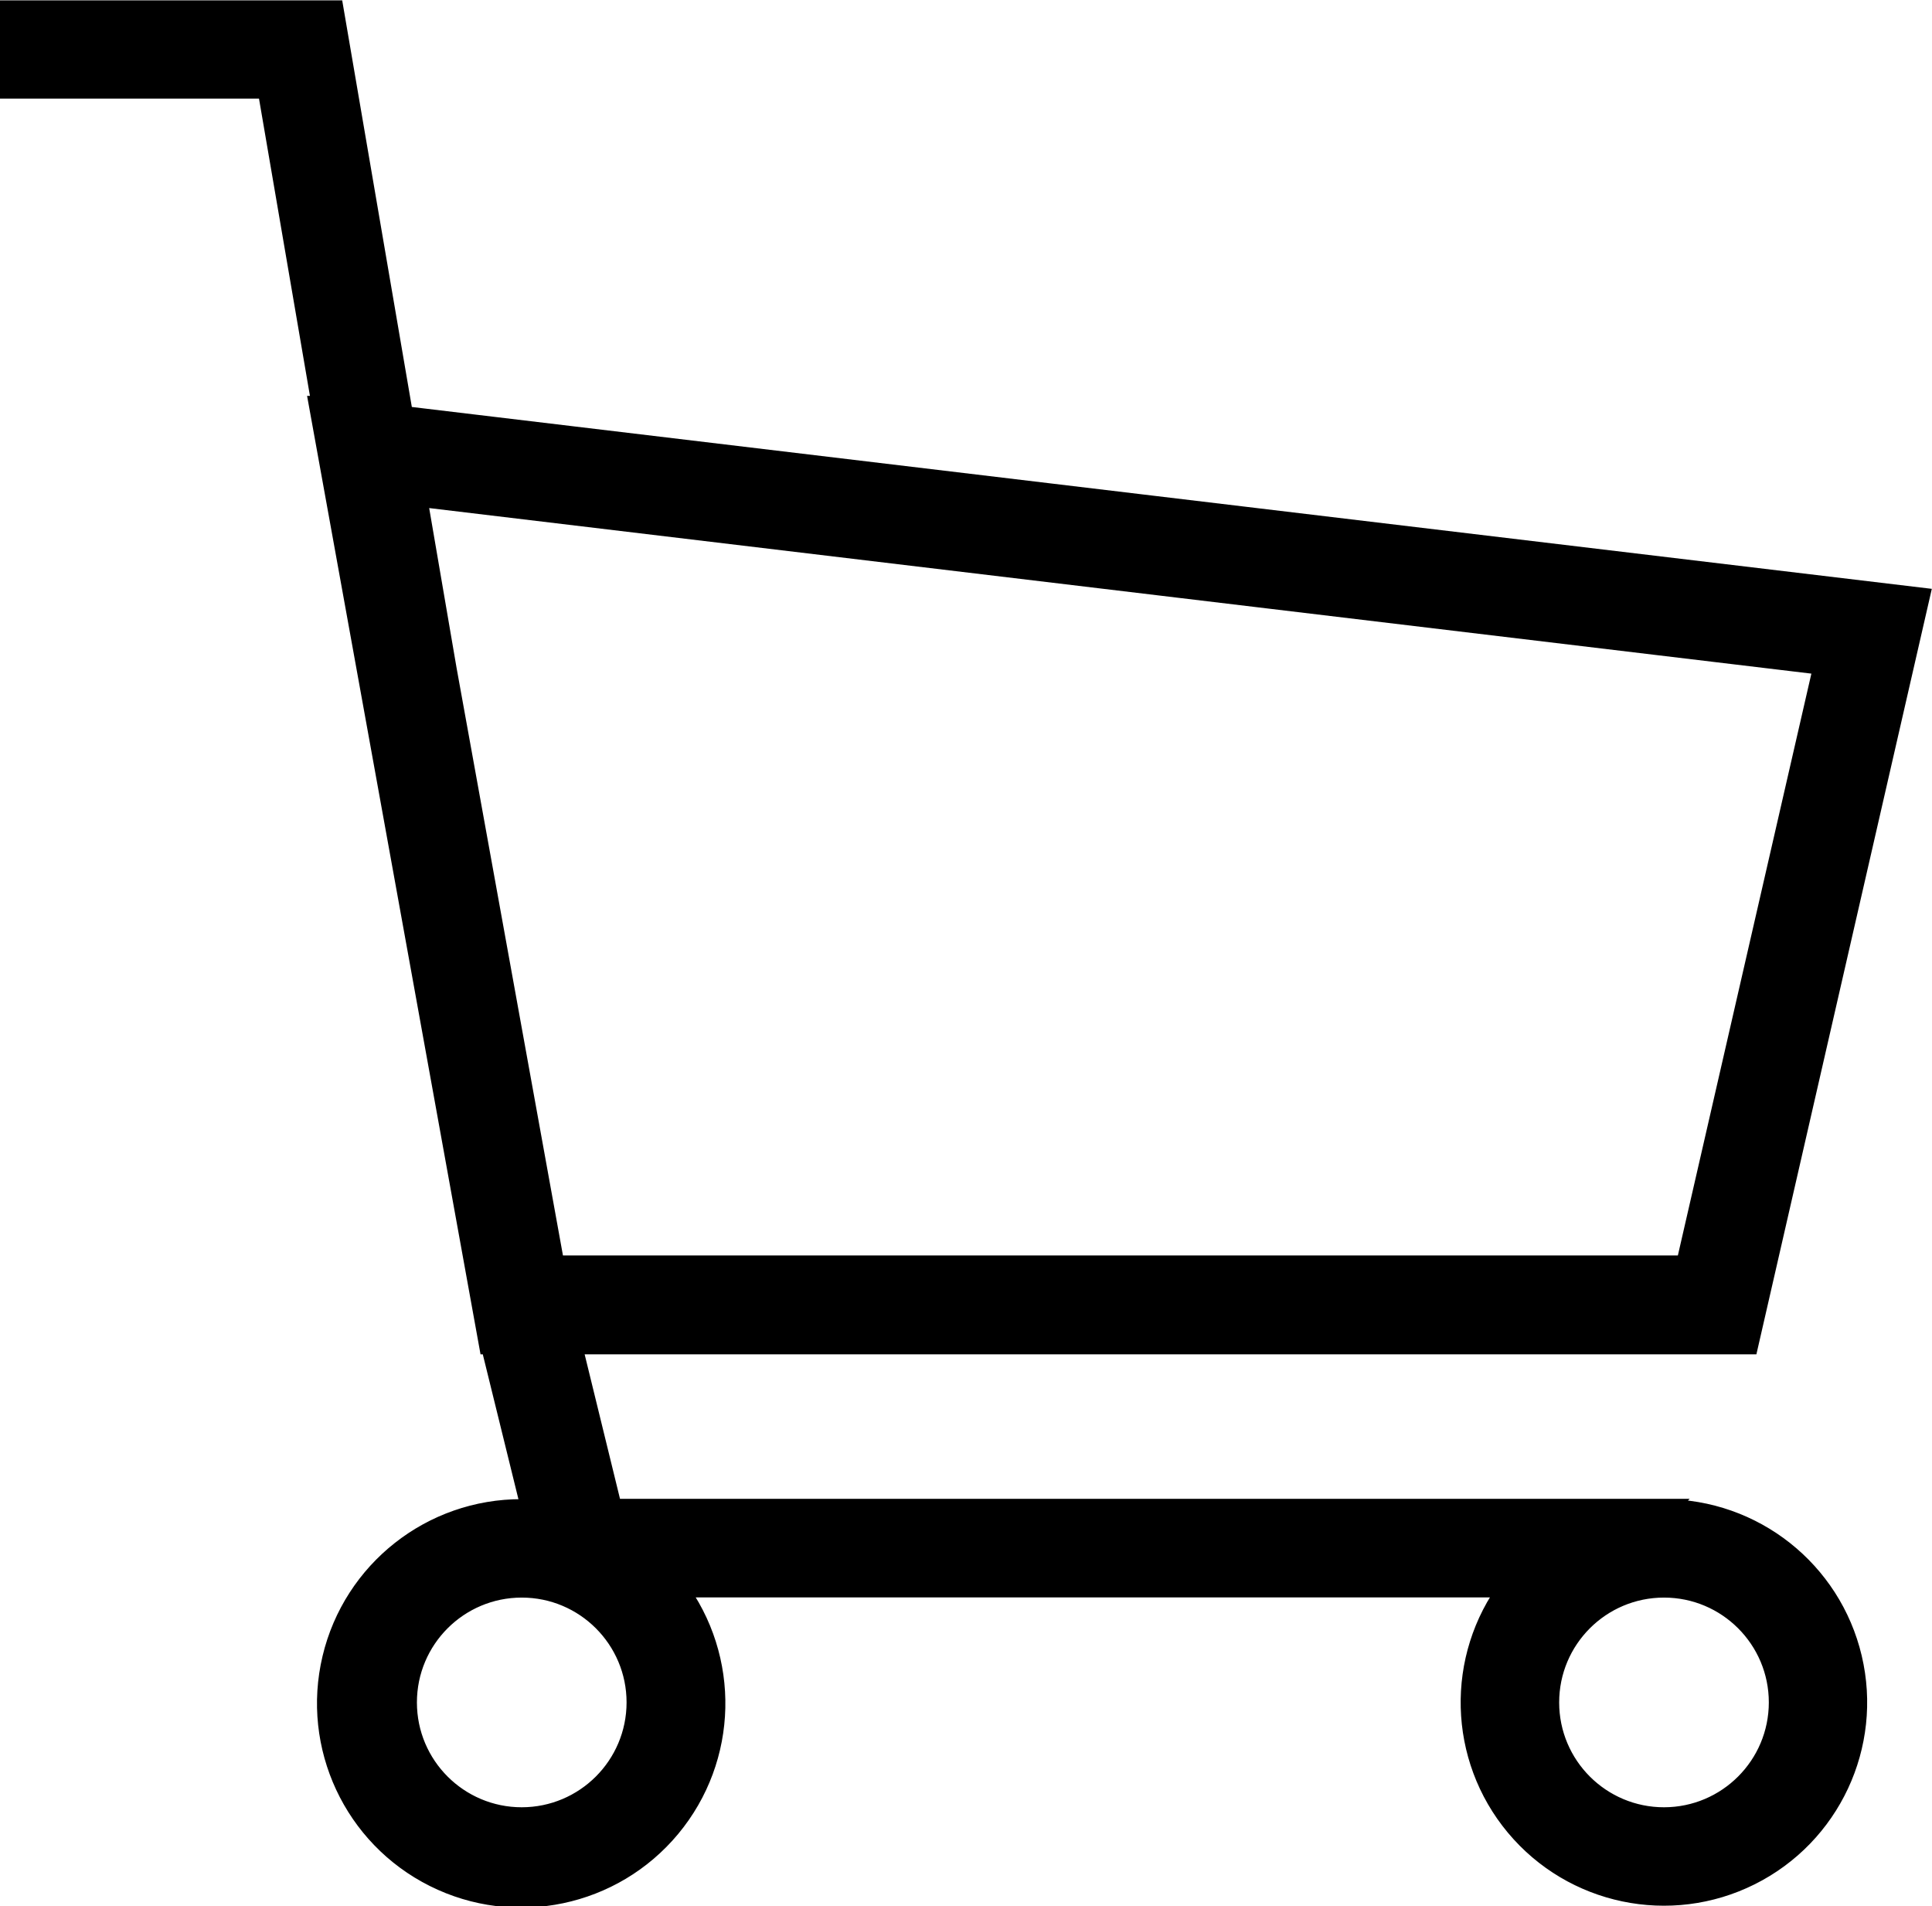
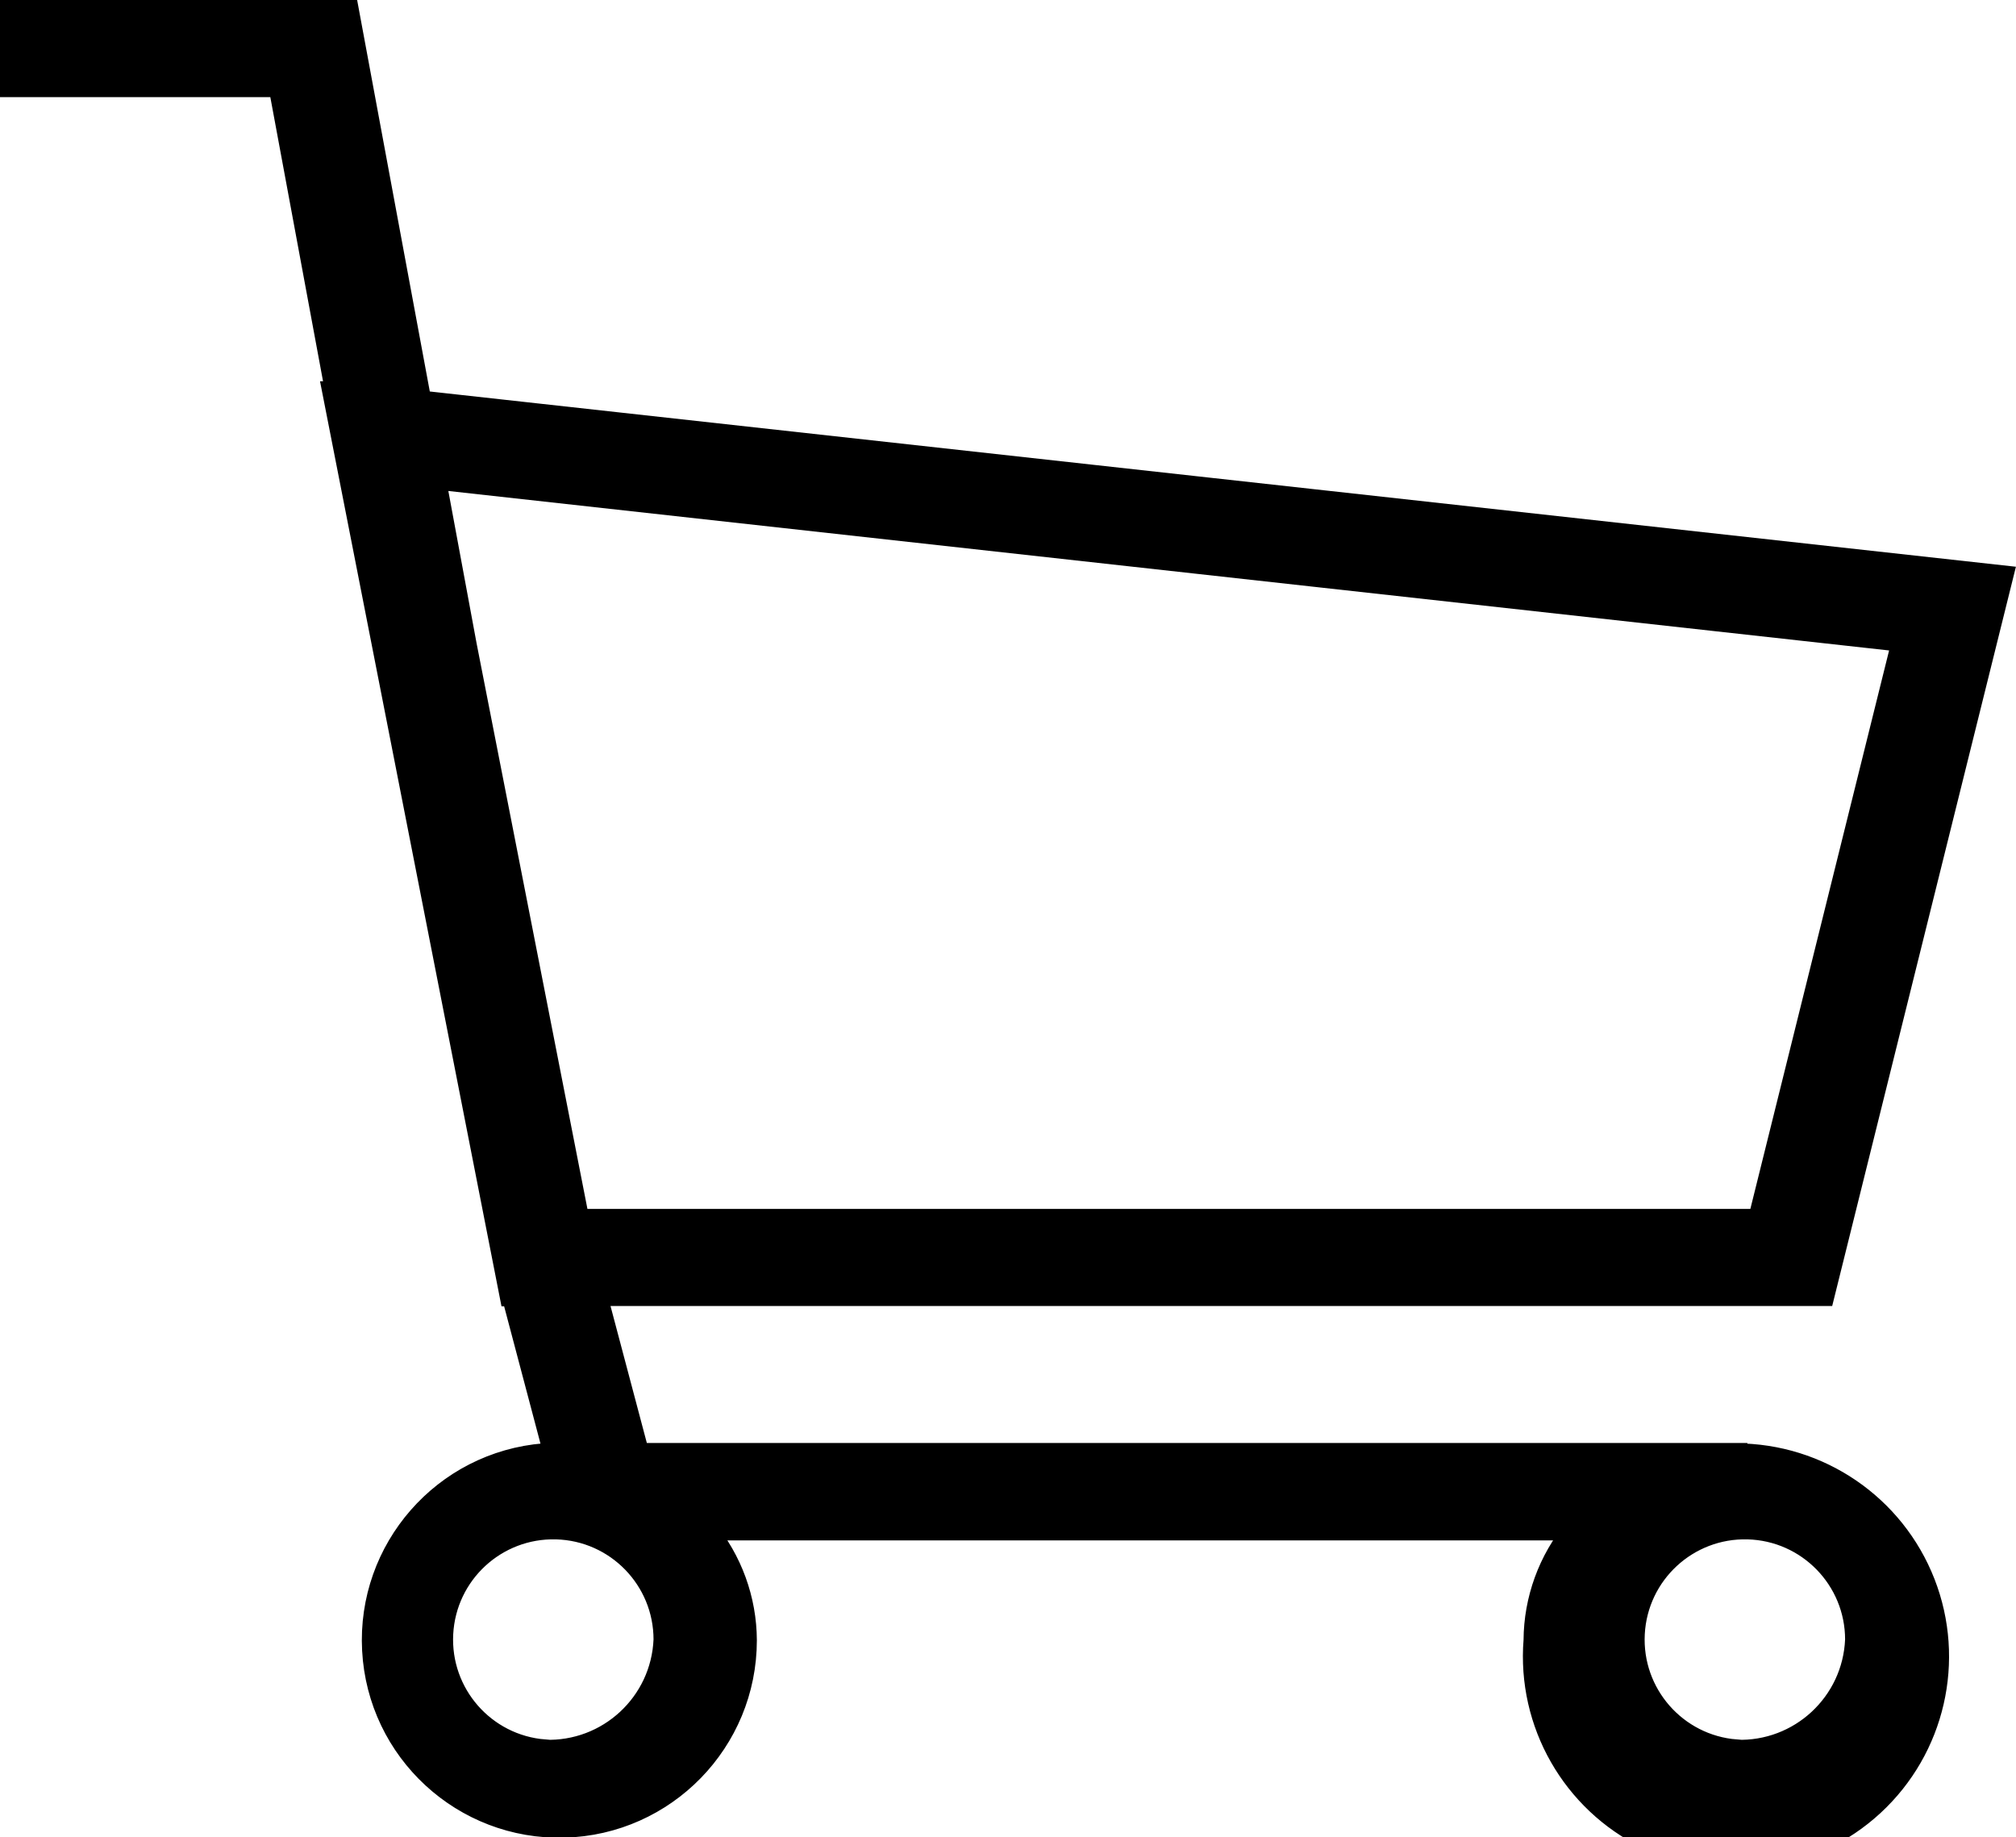
- <svg xmlns="http://www.w3.org/2000/svg" width="22.614" height="22.303" viewBox="0 0 22.614 22.303">
-   <defs>
-     <style>
-             .cls-1{stroke:#000;stroke-width:.25px}
-         </style>
-   </defs>
-   <g id="noun_Shopping_Cart_740925" data-name="noun_Shopping Cart_740925" transform="translate(.125 .125)">
-     <path id="Path_20" d="M54.829 53.19H42.51l-.475-1.941H55.81l2-8.726L40.064 40.4l-.813-4.747h-3.775v.9h3.012l.639 3.729h-.032l1.985 10.967h.02l.48 1.951c-.04 0-.081-.006-.121-.006a2.265 2.265 0 1 0 1.8.9h9.766a2.254 2.254 0 1 0 1.8-.9zm-14.257-9.828l-.349-2.036L56.706 43.3l-1.616 7.042H41.836zm.886 13.438a1.352 1.352 0 1 1 1.352-1.352 1.353 1.353 0 0 1-1.352 1.352zm13.371 0a1.352 1.352 0 1 1 1.351-1.352 1.353 1.353 0 0 1-1.351 1.352z" class="cls-1" data-name="Path 20" transform="translate(-35.476 -35.649)" />
+ <svg xmlns="http://www.w3.org/2000/svg" width="26.671" height="24.3" viewBox="0 0 26.671 24.3">
+   <g transform="translate(0.15 0.15)">
+     <path d="M58.293,54.739H43.768l-.56-2.112h16.24l2.361-9.5L40.885,40.815l-.959-5.166h-4.45v.985h3.551l.753,4.059-.038,0,2.342,11.938h.027l.561,2.119c-.048,0-.095-.007-.143-.007a2.463,2.463,0,1,0,2.66,2.456,2.319,2.319,0,0,0-.535-1.471H56.168a2.32,2.32,0,0,0-.536,1.471,2.669,2.669,0,1,0,2.661-2.455Zm-16.809-10.7-.411-2.216,19.432,2.151L58.6,51.642H42.974Zm1.045,14.622a1.476,1.476,0,1,1,1.593-1.471A1.538,1.538,0,0,1,42.529,58.665Zm15.764,0a1.476,1.476,0,1,1,1.593-1.471A1.538,1.538,0,0,1,58.293,58.665Z" transform="translate(-35.476 -35.649)" stroke="#000" stroke-width="0.3" />
  </g>
</svg>
